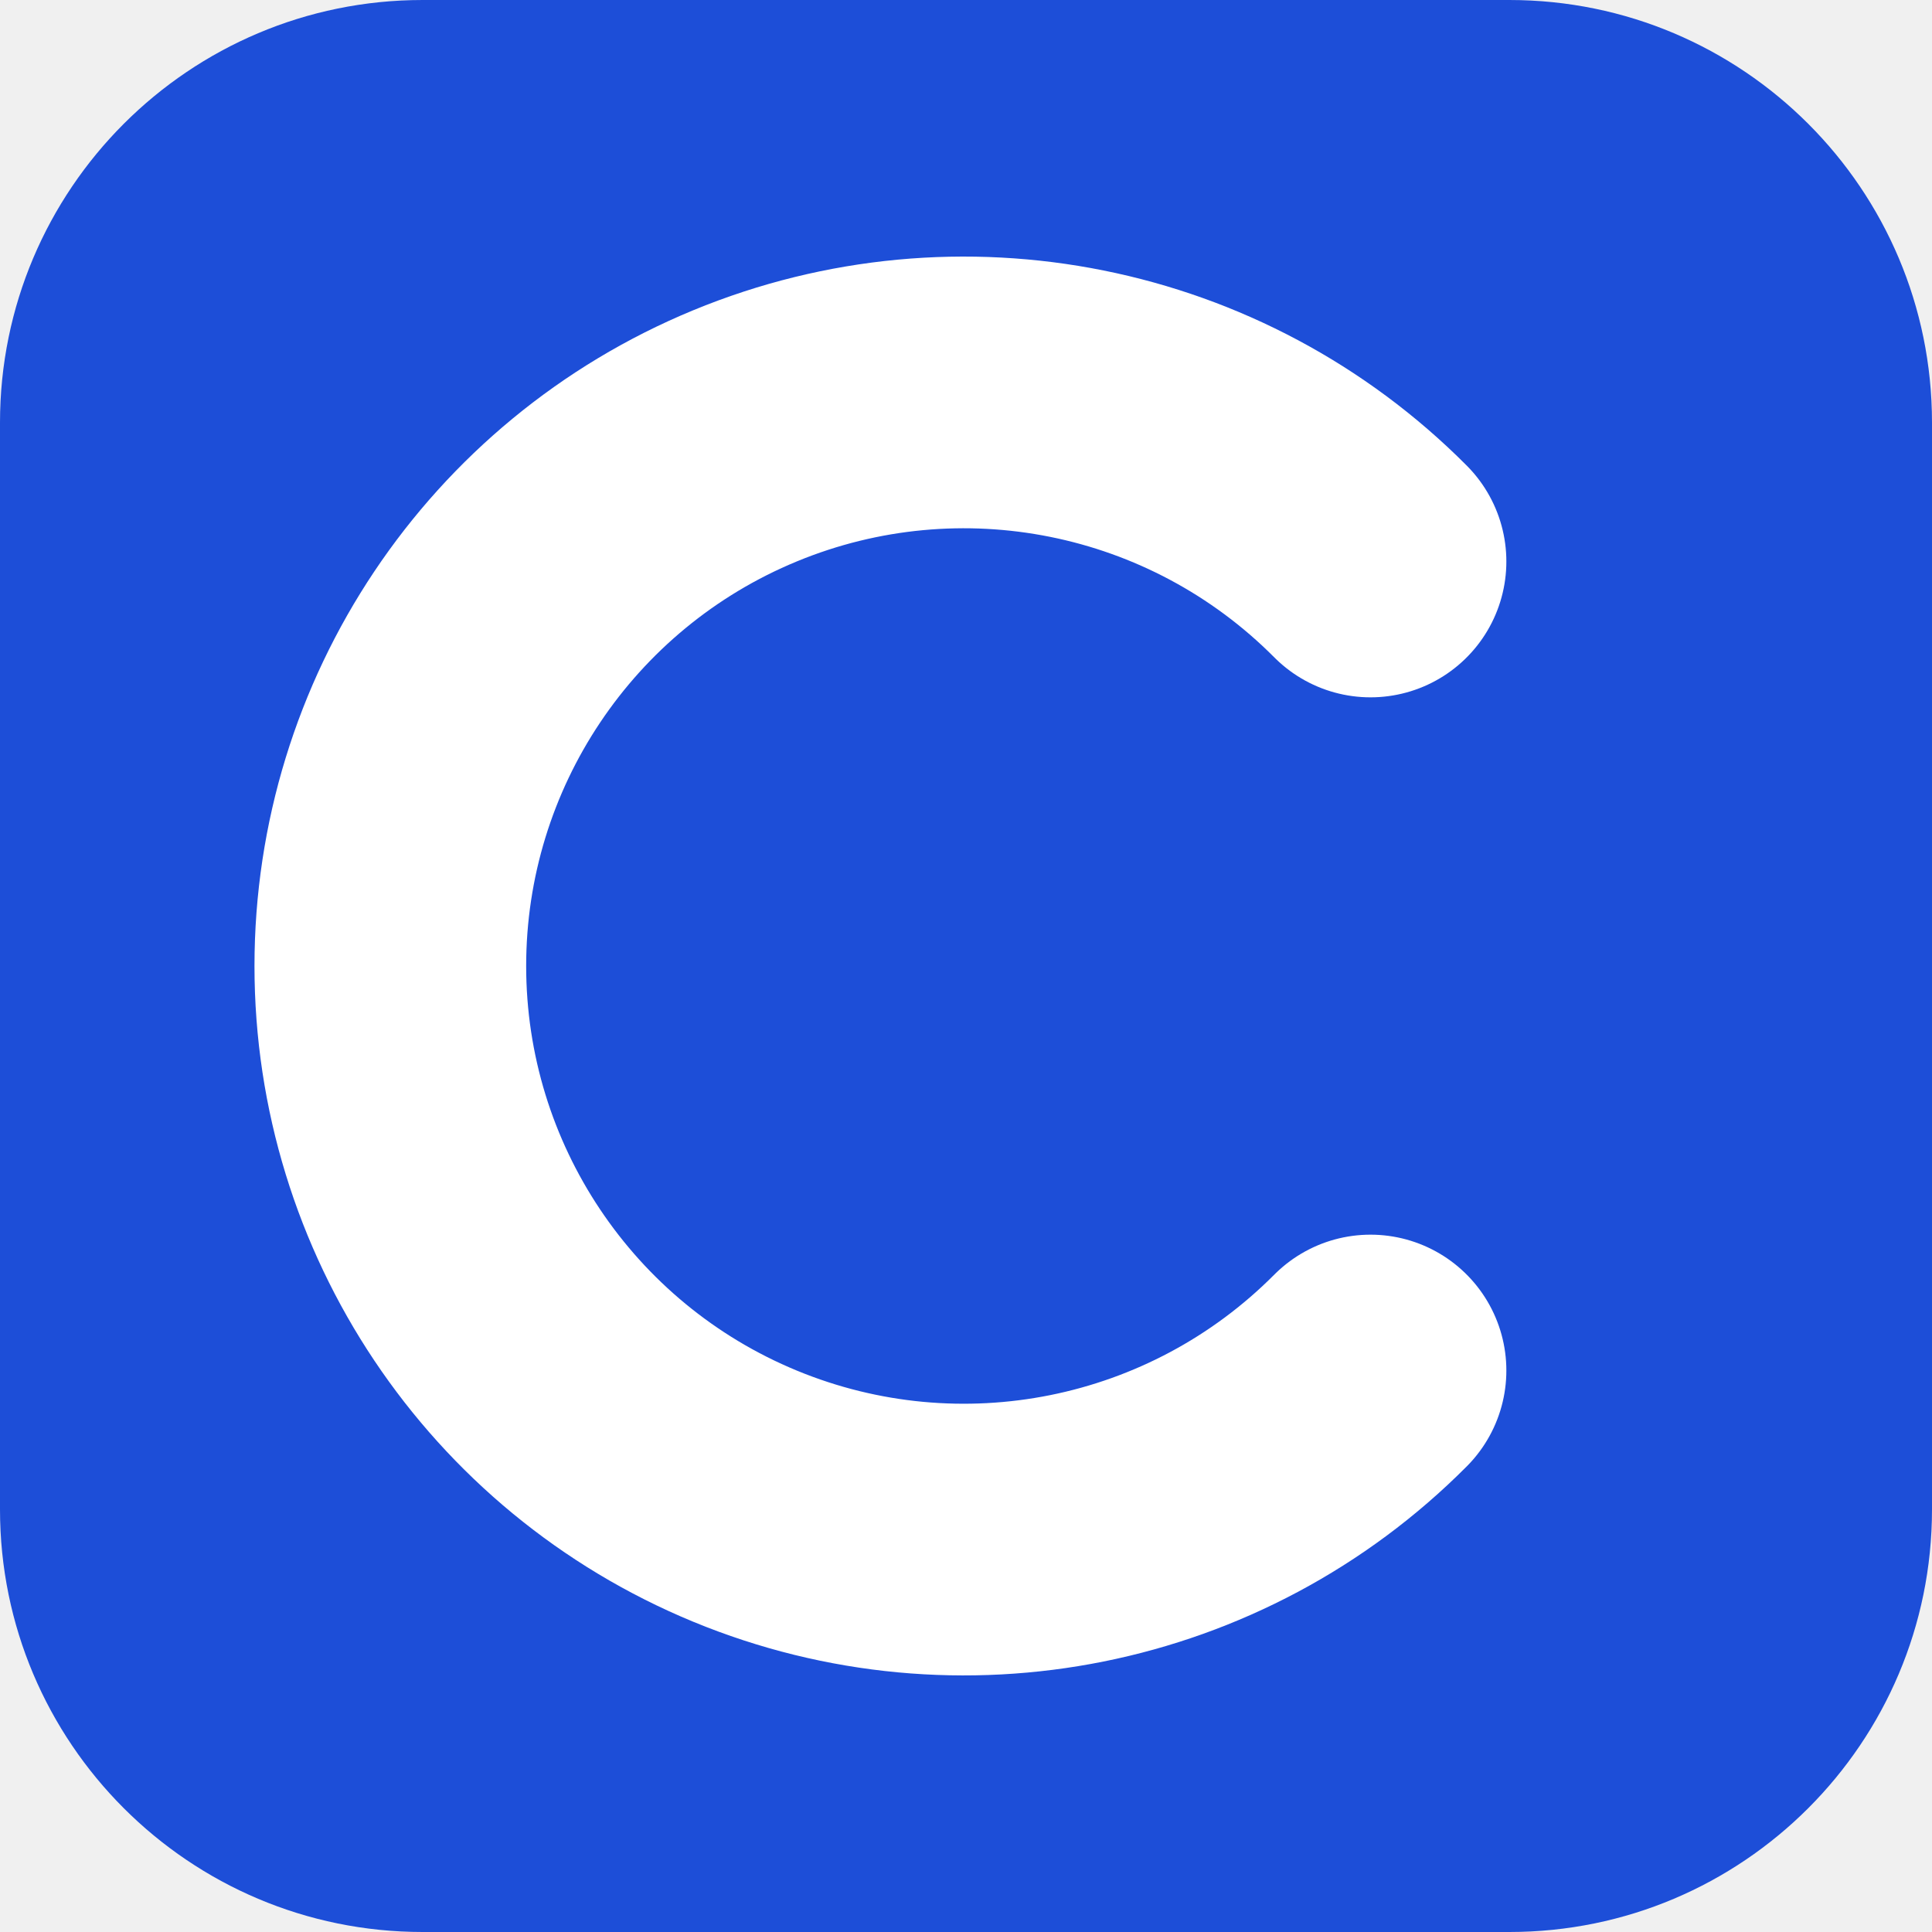
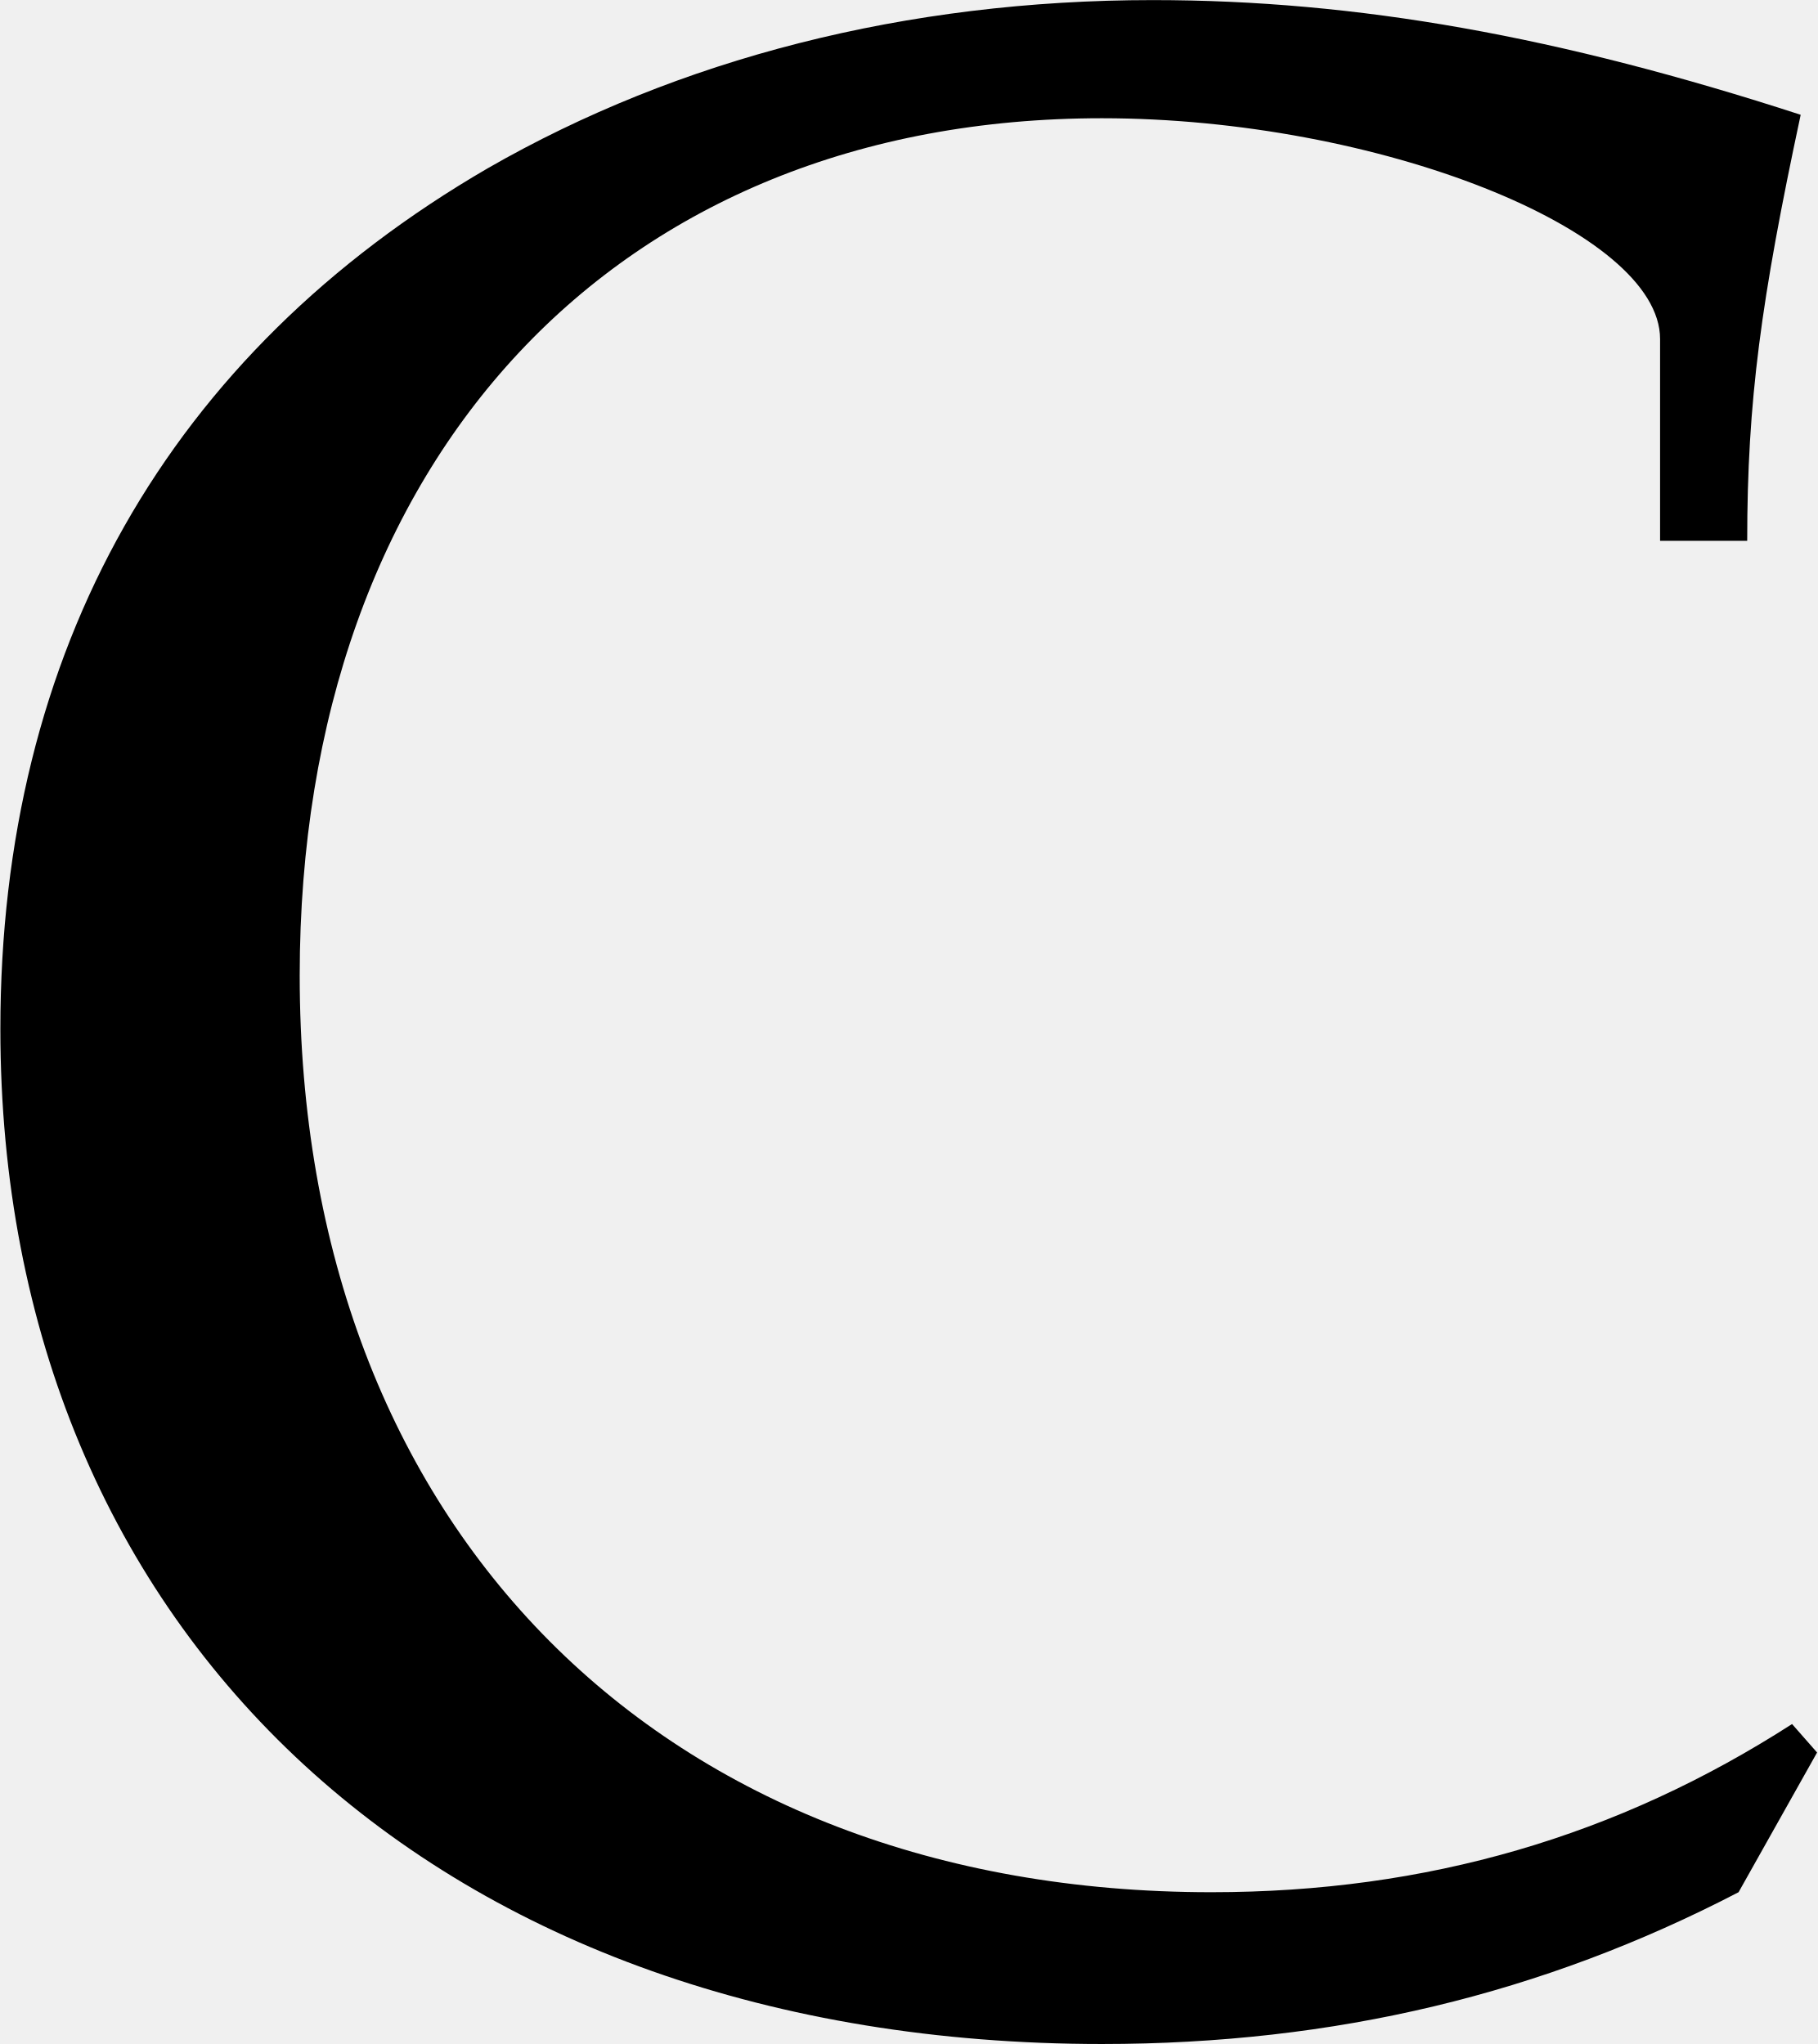
- <svg xmlns="http://www.w3.org/2000/svg" viewBox="0 0 64 64">
-   <rect width="64" height="64" rx="14" fill="#1d4ed8" />
-   <path d="M45.4 18.6A19 19 0 1 0 45.4 45.4" fill="none" stroke="#fff" stroke-width="9" stroke-linecap="round" />
+ <svg xmlns="http://www.w3.org/2000/svg" width="32.918mm" height="37.033mm" viewBox="0 0 32.918 37.033" version="1.1" id="svg1">
+   <defs id="defs1" />
+   <g id="layer1" transform="translate(-96.43854,-65.12335)">
+     <text xml:space="preserve" style="font-style:normal;font-variant:normal;font-weight:normal;font-stretch:normal;font-size:50.8px;line-height:1.25;font-family:Serif;-inkscape-font-specification:Serif;letter-spacing:0px;word-spacing:0px;stroke-width:0.265" x="95.321" y="101.141" id="text1">
+       <tspan id="tspan1" style="font-style:normal;font-variant:normal;font-weight:normal;font-stretch:normal;font-size:50.8px;font-family:P052;-inkscape-font-specification:P052;stroke-width:0.265" x="95.321" y="101.141">C</tspan>
+     </text>
+   </g>
</svg>
